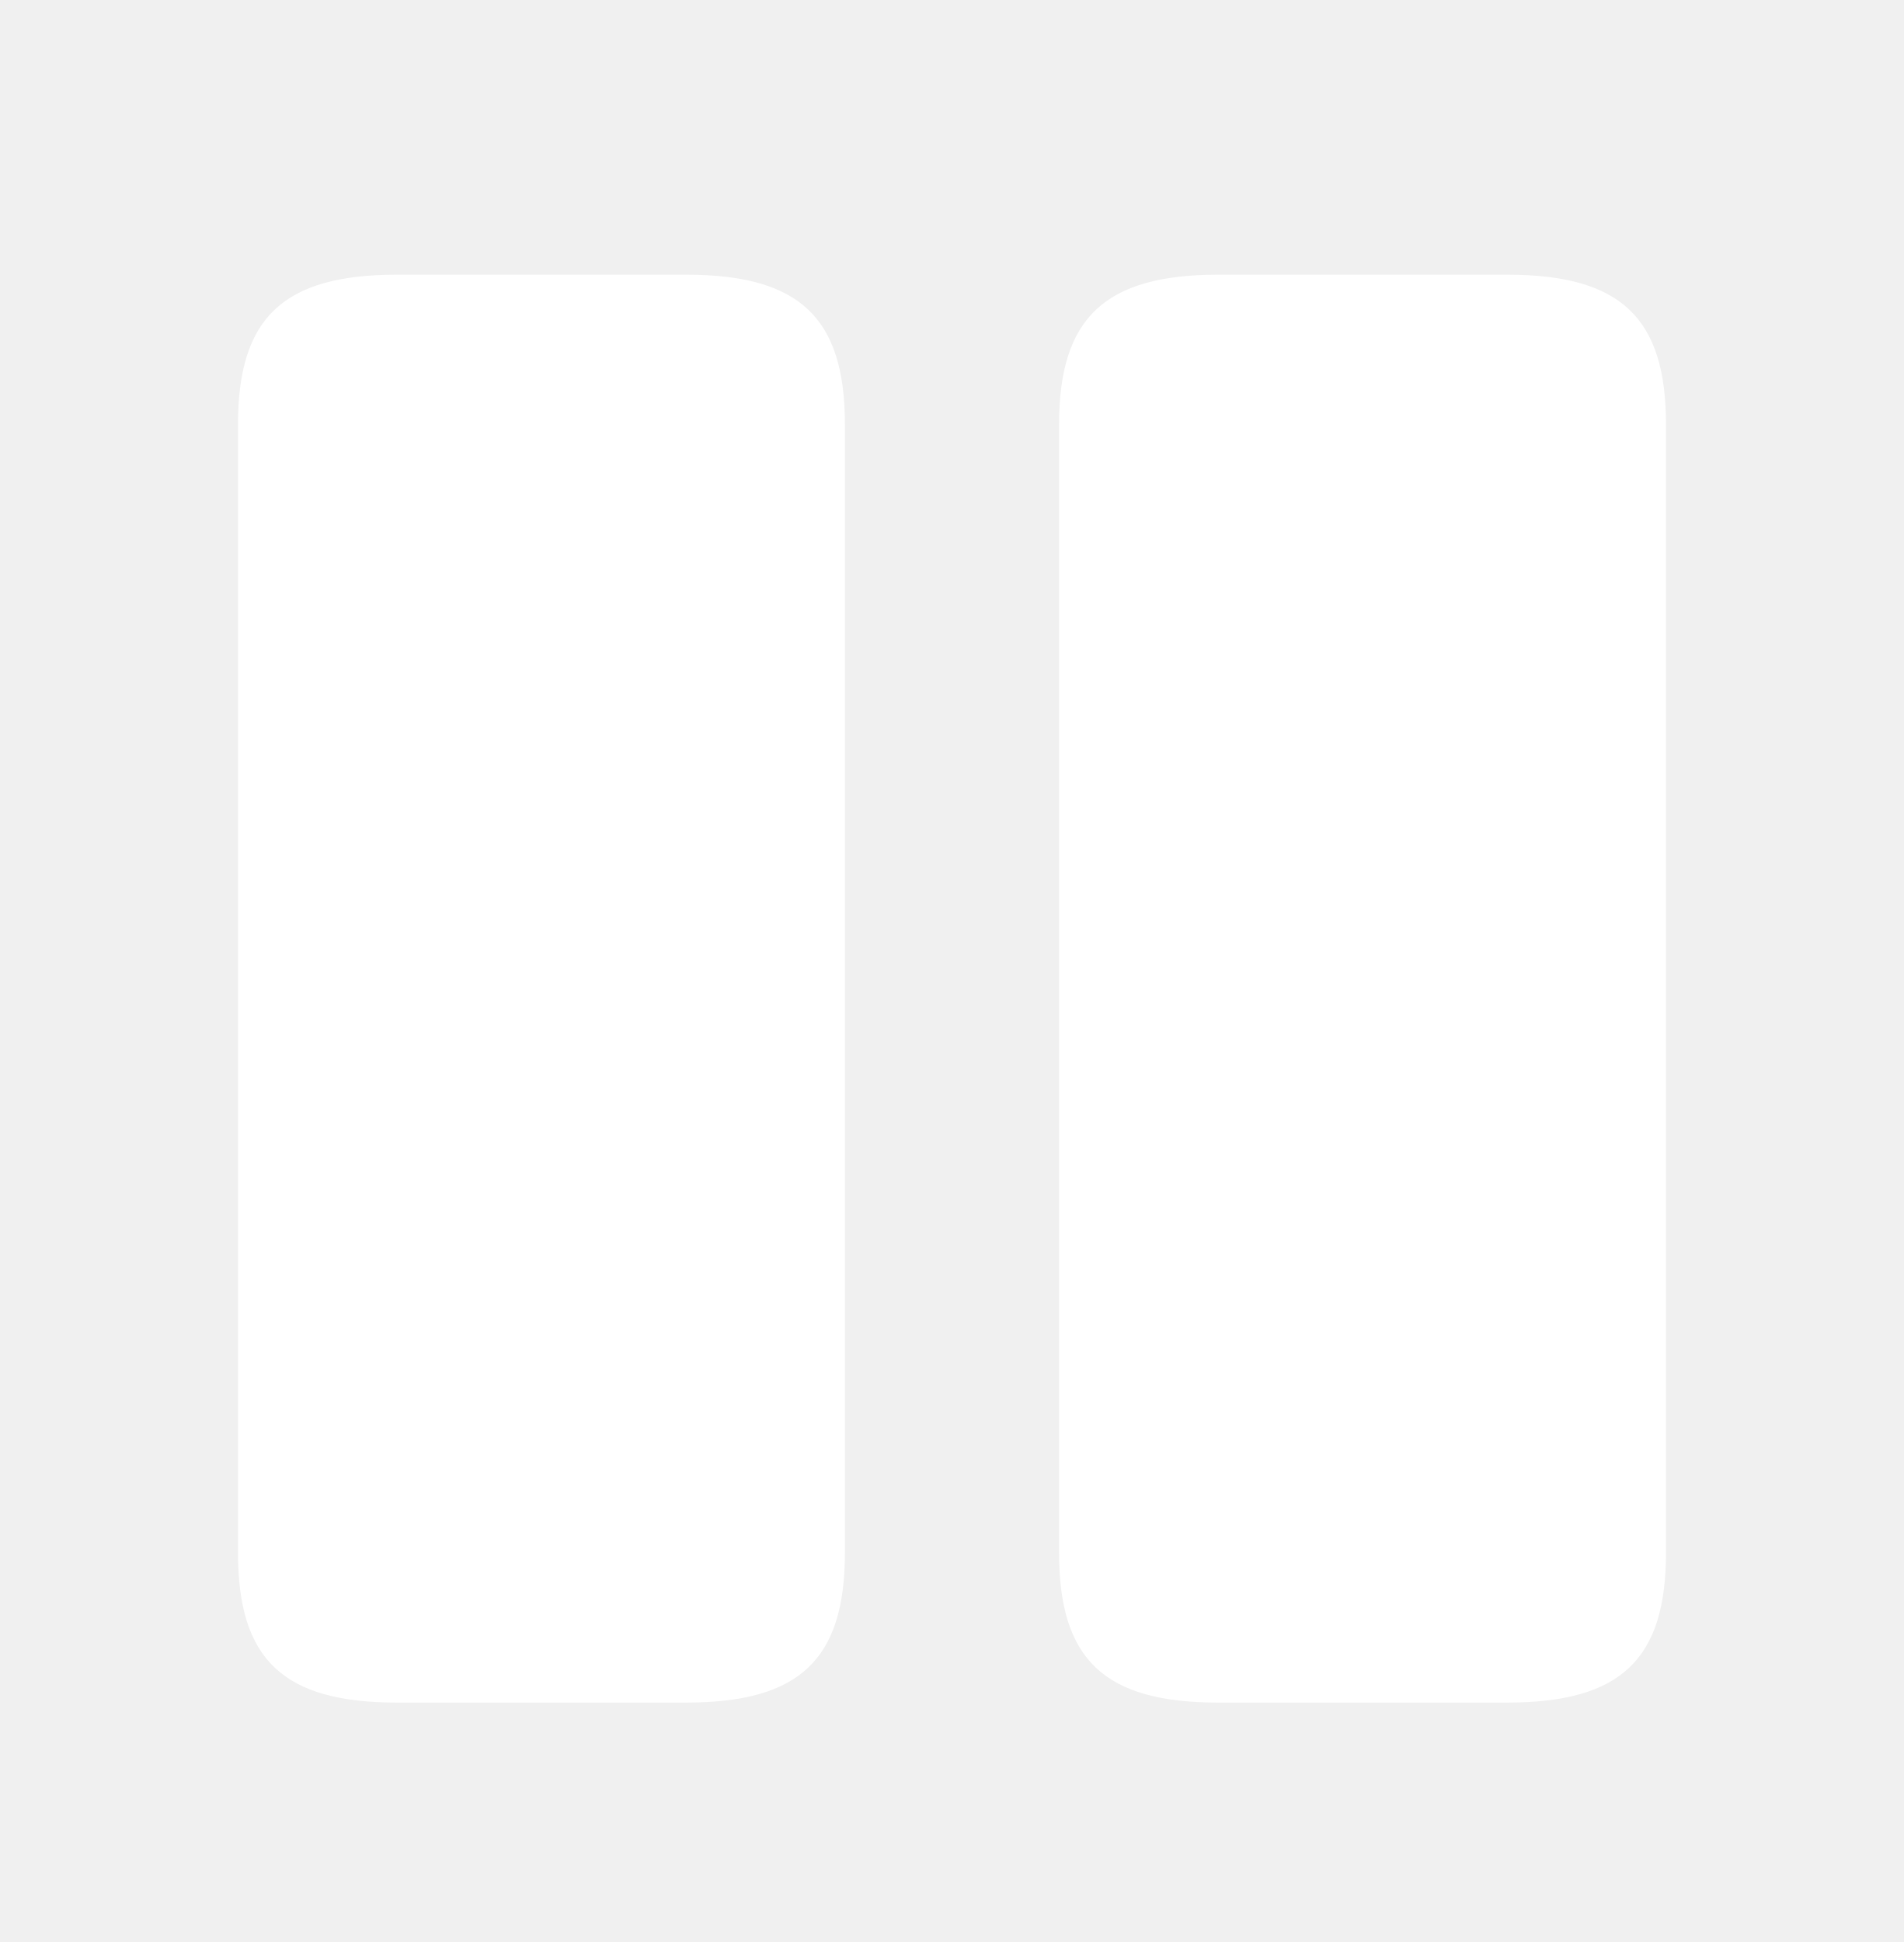
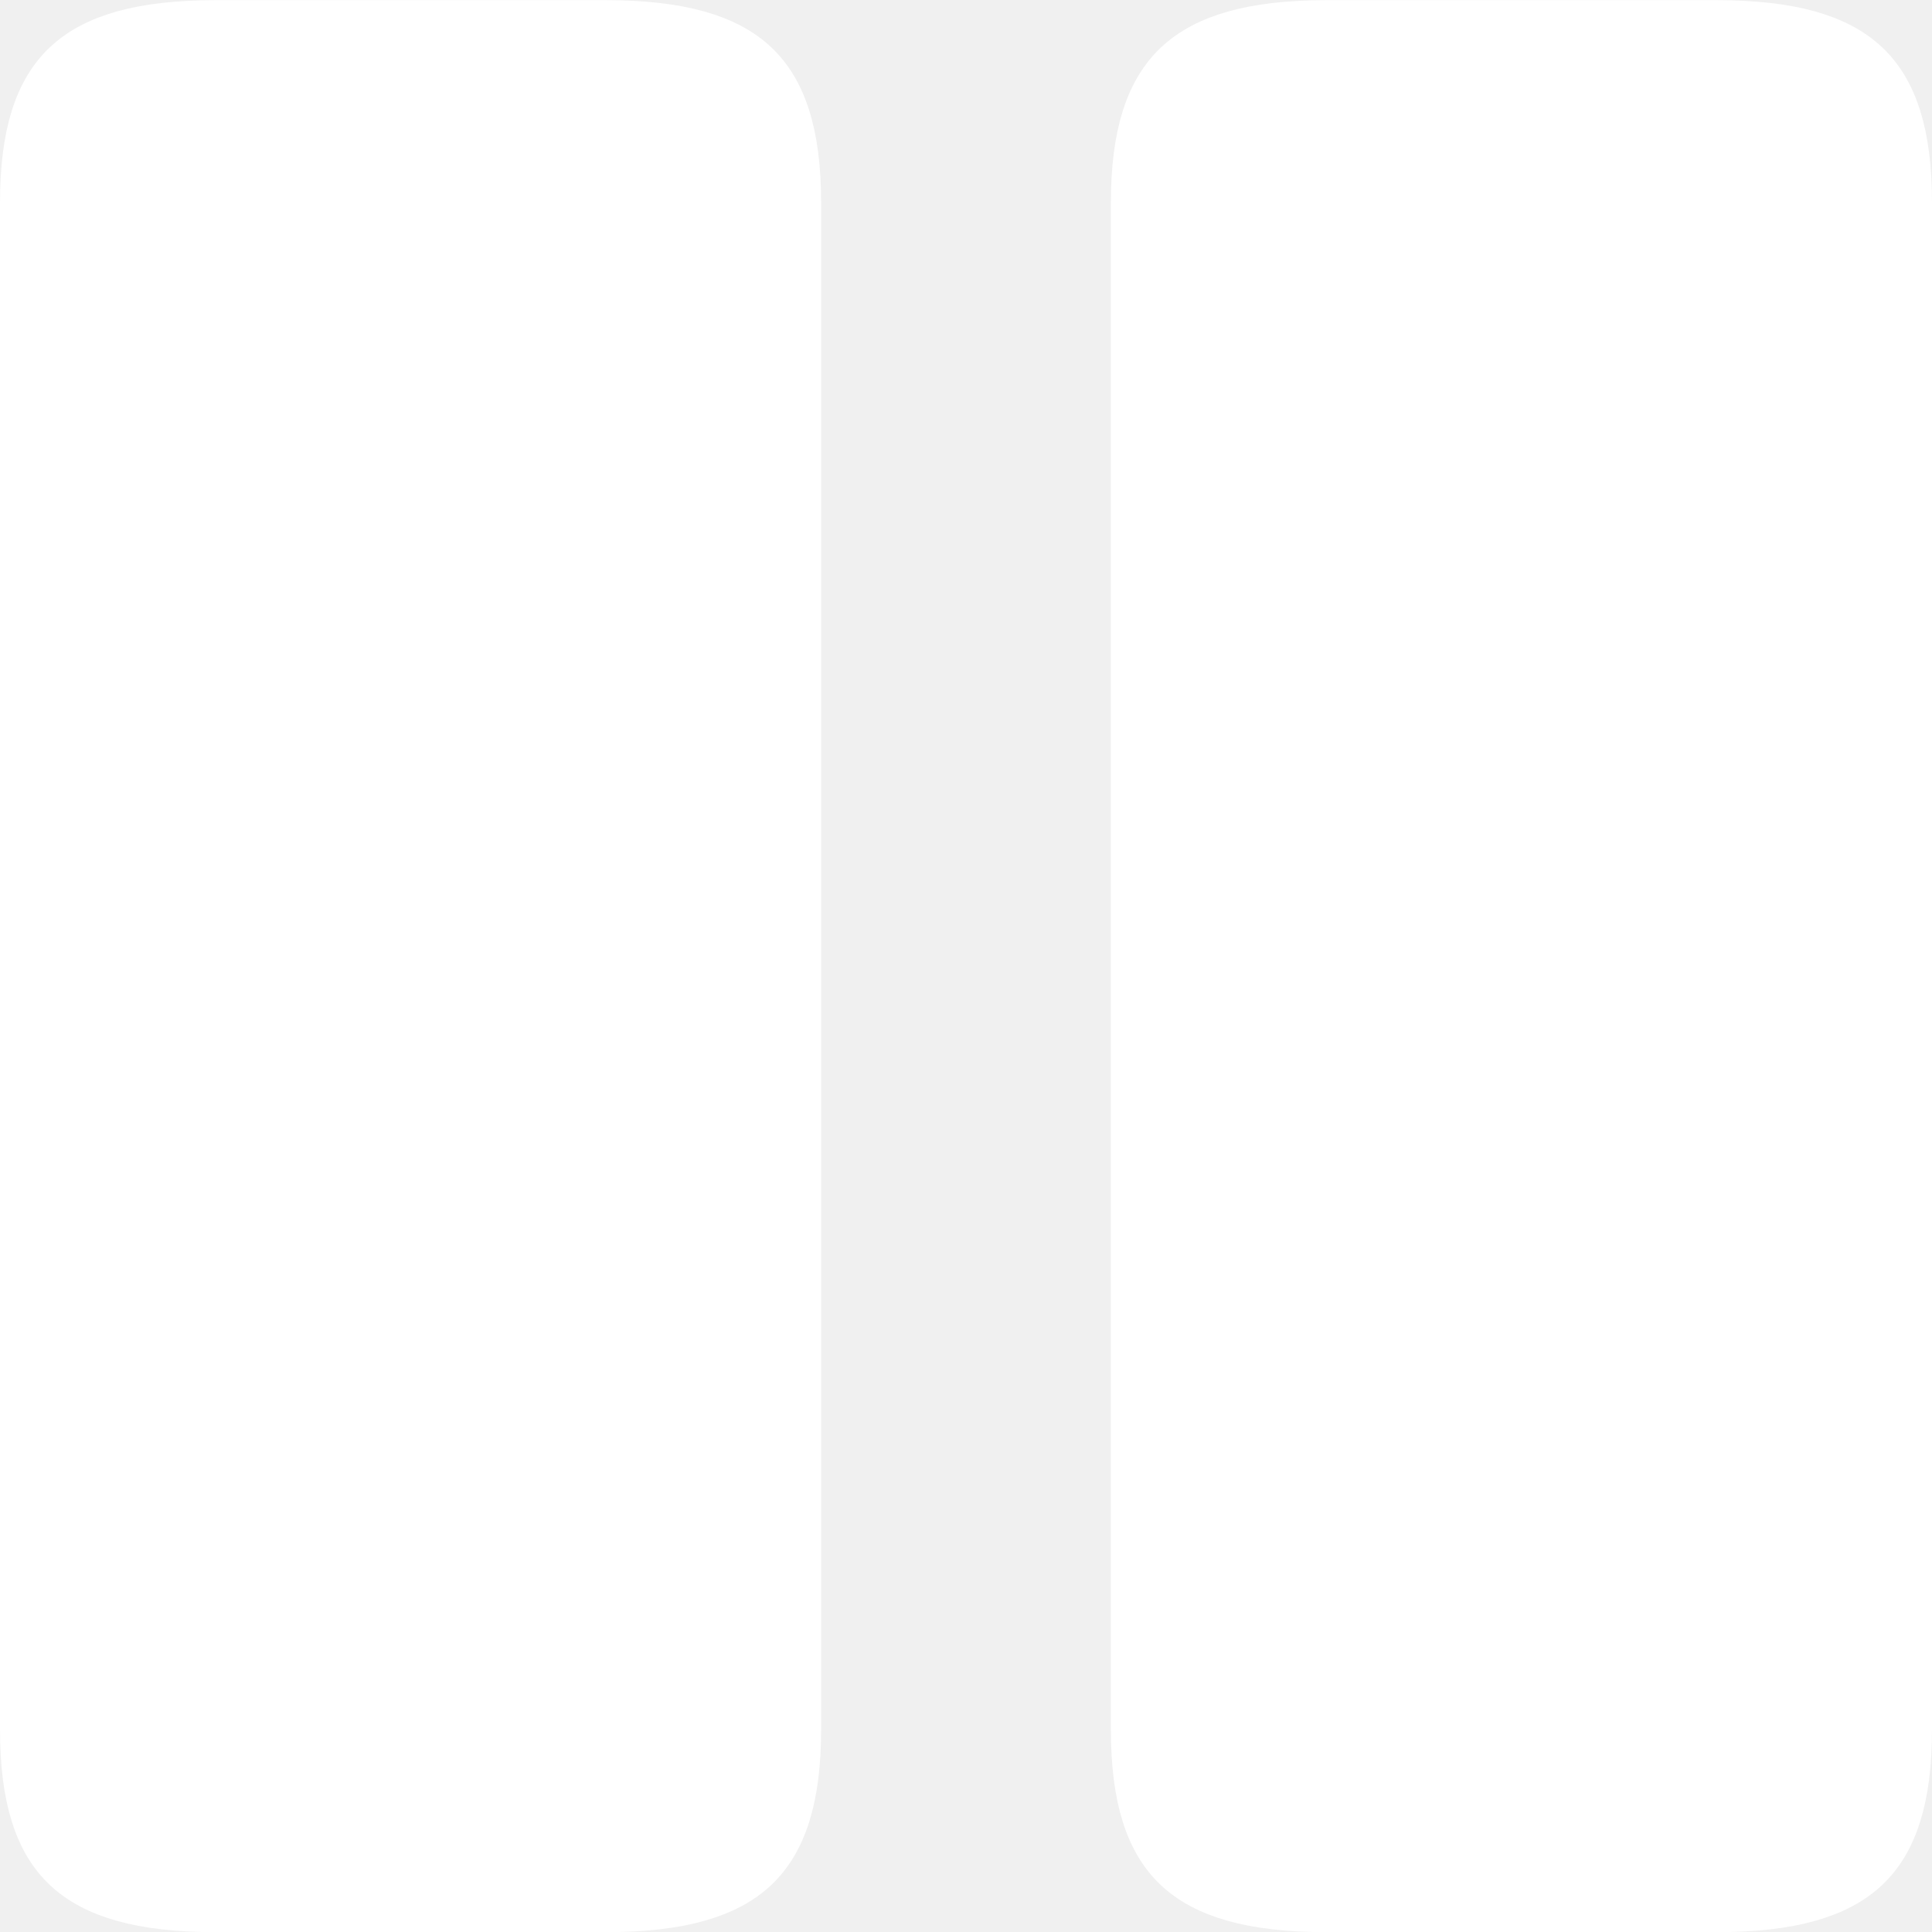
- <svg xmlns="http://www.w3.org/2000/svg" width="50" height="51" viewBox="0 0 50 51" fill="none">
+ <svg xmlns="http://www.w3.org/2000/svg" fill="none" viewBox="6.25 7.21 37.5 37.5">
  <path d="M21.688 11.15V40.775C21.688 42.126 21.4 42.941 20.876 43.435C20.344 43.936 19.457 44.213 18 44.213H10.438C8.98 44.213 8.093 43.936 7.562 43.435C7.037 42.941 6.75 42.126 6.75 40.775V11.15C6.75 9.799 7.037 8.985 7.562 8.491C8.093 7.99 8.98 7.713 10.438 7.713H18C19.457 7.713 20.344 7.99 20.876 8.491C21.4 8.985 21.688 9.799 21.688 11.15Z" fill="white" stroke="white" />
  <path d="M43.25 11.15V40.775C43.25 42.126 42.963 42.941 42.438 43.435C41.907 43.936 41.02 44.213 39.562 44.213H32C30.543 44.213 29.656 43.936 29.124 43.435C28.6 42.941 28.312 42.126 28.312 40.775V11.15C28.312 9.802 28.604 8.986 29.131 8.492C29.666 7.99 30.554 7.713 32 7.713H39.562C41.02 7.713 41.907 7.99 42.438 8.491C42.963 8.985 43.25 9.799 43.25 11.15Z" fill="white" stroke="white" />
</svg>
